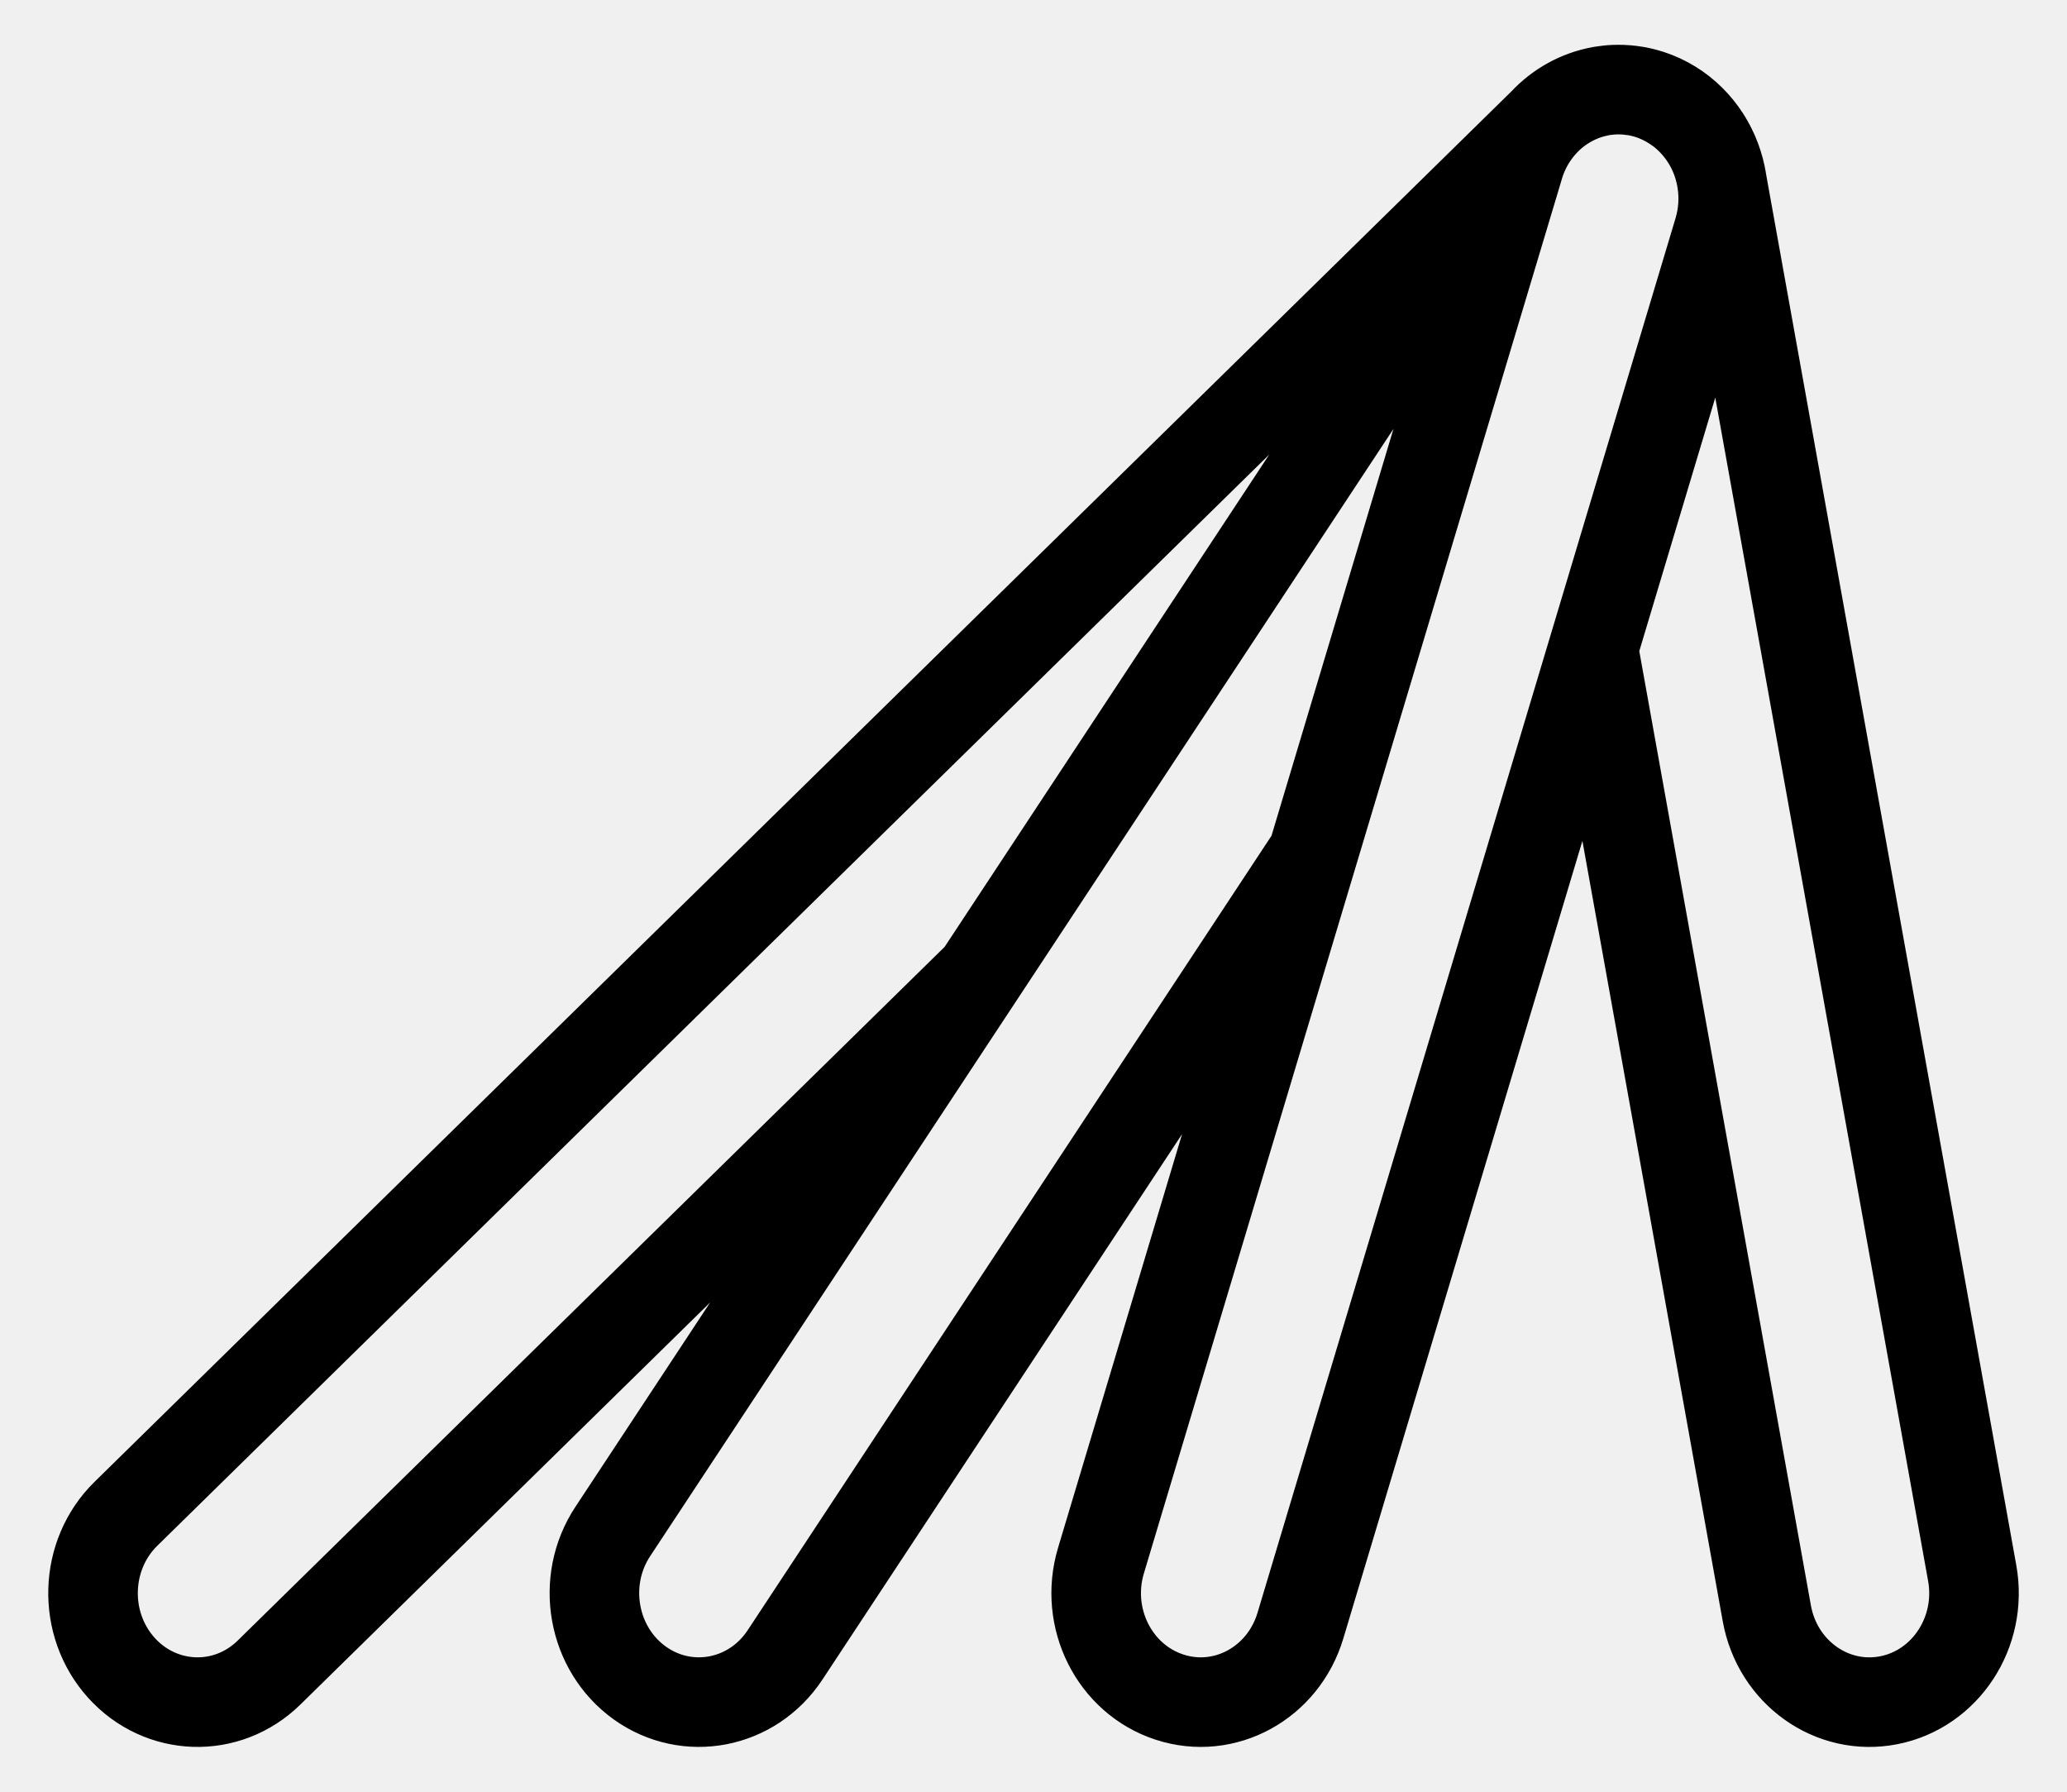
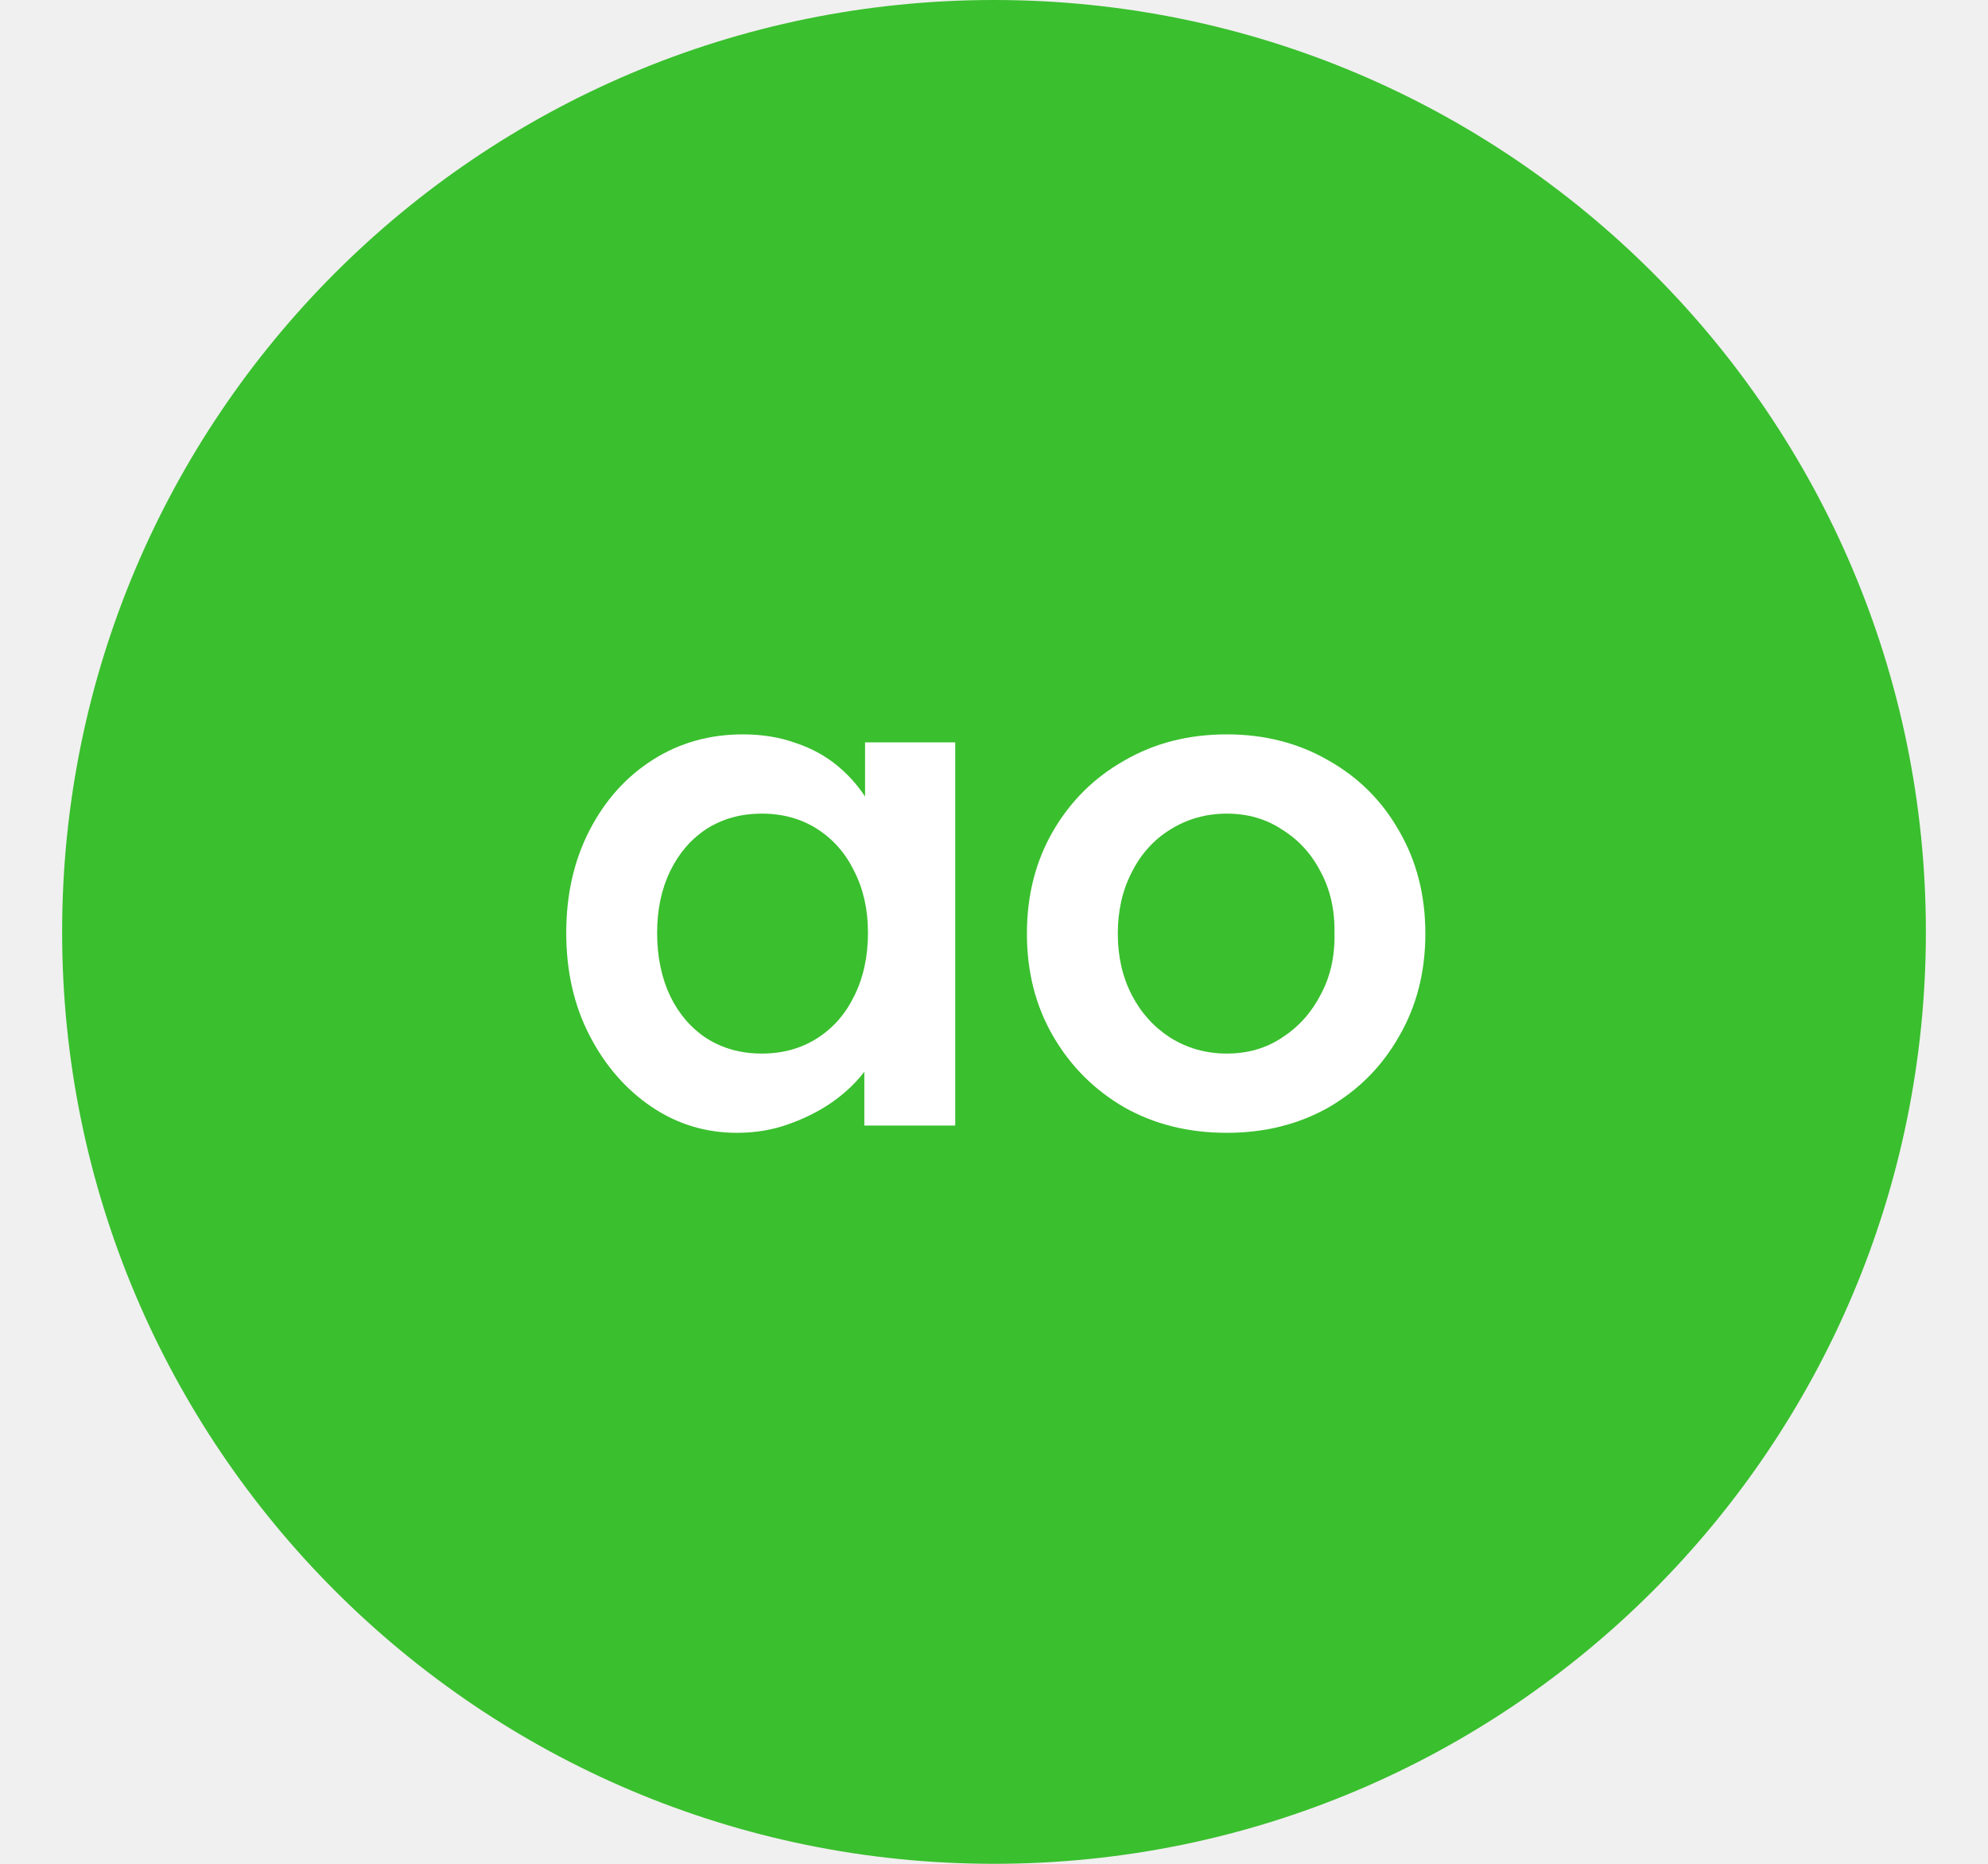
- <svg xmlns="http://www.w3.org/2000/svg" width="15" height="13" viewBox="0 0 23 20" fill="none">
-   <path d="M18.692 1.214C18.553 1.115 18.401 1.05 18.245 1.02M17.818 1.021C17.774 1.03 17.731 1.041 17.689 1.054M17.818 1.021C17.821 1.02 17.824 1.02 17.826 1.019M17.818 1.021L17.826 1.019M17.75 7.239L19.147 2.579C19.203 2.391 19.214 2.199 19.184 2.017M17.75 7.239L19.687 18.008C19.805 18.668 20.415 19.103 21.048 18.979C21.681 18.855 22.099 18.22 21.98 17.559L19.184 2.017M17.75 7.239L14.48 18.146C14.288 18.787 13.634 19.145 13.019 18.944C12.404 18.744 12.061 18.062 12.253 17.421L14.615 9.543M19.184 2.017L19.18 1.992C19.166 1.917 19.147 1.845 19.121 1.776M19.184 2.017C19.172 1.935 19.15 1.855 19.121 1.776M14.615 9.543L8.726 18.473C8.361 19.026 7.635 19.166 7.104 18.786C6.573 18.405 6.438 17.648 6.803 17.095L10.896 10.889M14.615 9.543L16.913 1.878M10.896 10.889L17.07 1.527C17.107 1.471 17.148 1.419 17.192 1.371M10.896 10.889C6.93 14.78 2.966 18.669 2.966 18.669C2.497 19.13 1.759 19.106 1.317 18.617C0.876 18.128 0.898 17.358 1.367 16.898L17.192 1.371M17.192 1.371L17.233 1.331C17.239 1.325 17.245 1.319 17.251 1.314M17.192 1.371C17.332 1.22 17.504 1.113 17.689 1.054M17.192 1.371C17.366 1.183 17.59 1.063 17.826 1.019M17.842 1.016C17.837 1.017 17.832 1.018 17.826 1.019M17.842 1.016C17.854 1.014 17.866 1.012 17.877 1.011M17.842 1.016L17.826 1.019M17.689 1.054C17.525 1.107 17.38 1.194 17.258 1.307M17.689 1.054C17.534 1.104 17.387 1.188 17.258 1.307M17.689 1.054C17.53 1.106 17.383 1.192 17.258 1.307M17.689 1.054C17.734 1.04 17.78 1.028 17.826 1.019M17.258 1.307L17.251 1.314M17.258 1.307C17.136 1.42 17.036 1.56 16.967 1.723M17.258 1.307C17.134 1.423 17.034 1.565 16.967 1.723M17.258 1.307C17.256 1.309 17.253 1.312 17.251 1.314M16.967 1.723C16.945 1.773 16.927 1.825 16.913 1.878M16.967 1.723C16.949 1.765 16.933 1.809 16.92 1.854L16.913 1.878M16.967 1.723C17.033 1.568 17.13 1.428 17.251 1.314M16.967 1.723C17.035 1.564 17.132 1.425 17.251 1.314M19.121 1.776C19.068 1.634 18.988 1.5 18.882 1.383C18.705 1.187 18.481 1.066 18.245 1.02M19.121 1.776C18.974 1.379 18.637 1.096 18.245 1.02M19.121 1.776C18.997 1.443 18.734 1.17 18.381 1.055C18.336 1.041 18.29 1.029 18.245 1.02M18.245 1.02C18.225 1.017 18.206 1.013 18.186 1.011C18.182 1.01 18.179 1.01 18.175 1.009M18.175 1.009L18.172 1.009C18.14 1.005 18.108 1.002 18.076 1.001M18.175 1.009C18.142 1.005 18.109 1.002 18.076 1.001M17.826 1.019C17.843 1.016 17.86 1.013 17.877 1.011M18.076 1.001C18.021 0.999 17.968 1 17.915 1.006C17.902 1.007 17.89 1.009 17.877 1.011M18.076 1.001C18.009 0.998 17.943 1.002 17.877 1.011" stroke="black" stroke-linecap="round" />
+ <svg xmlns="http://www.w3.org/2000/svg" width="32" height="30" viewBox="0 0 769 769" fill="none">
+   <circle cx="384.5" cy="384.5" r="384.5" fill="#3ABF2E" />
+   <path d="M278.5 467.4C265.5 467.4 253.7 463.8 243.1 456.6C232.5 449.4 224 439.6 217.6 427.2C211.2 414.8 208 400.7 208 384.9C208 369.1 211.2 355 217.6 342.6C224 330.2 232.7 320.5 243.7 313.5C254.7 306.5 267.1 303 280.9 303C288.9 303 296.2 304.2 302.8 306.6C309.4 308.8 315.2 312 320.2 316.2C325.2 320.4 329.3 325.2 332.5 330.6C335.9 336 338.2 341.8 339.4 348L331.3 345.9V306.3H368.5V464.4H331V426.6L339.7 425.1C338.3 430.5 335.7 435.8 331.9 441C328.3 446 323.7 450.5 318.1 454.5C312.7 458.3 306.6 461.4 299.8 463.8C293.2 466.2 286.1 467.4 278.5 467.4ZM288.7 434.7C297.3 434.7 304.9 432.6 311.5 428.4C318.1 424.2 323.2 418.4 326.8 411C330.6 403.4 332.5 394.7 332.5 384.9C332.5 375.3 330.6 366.8 326.8 359.4C323.2 352 318.1 346.2 311.5 342C304.9 337.8 297.3 335.7 288.7 335.7C280.1 335.7 272.5 337.8 265.9 342C259.5 346.2 254.5 352 250.9 359.4C247.3 366.8 245.5 375.3 245.5 384.9C245.5 394.7 247.3 403.4 250.9 411C254.5 418.4 259.5 424.2 265.9 428.4C272.5 432.6 280.1 434.7 288.7 434.7Z" fill="white" />
+   <path d="M480.58 467.4C464.78 467.4 450.68 463.9 438.28 456.9C425.88 449.7 416.08 439.9 408.88 427.5C401.68 415.1 398.08 401 398.08 385.2C398.08 369.4 401.68 355.3 408.88 342.9C416.08 330.5 425.88 320.8 438.28 313.8C450.68 306.6 464.78 303 480.58 303C496.18 303 510.18 306.6 522.58 313.8C534.98 320.8 544.68 330.5 551.68 342.9C558.88 355.3 562.48 369.4 562.48 385.2C562.48 401 558.88 415.1 551.68 427.5C544.68 439.9 534.98 449.7 522.58 456.9C510.18 463.9 496.18 467.4 480.58 467.4ZM480.58 434.7C489.18 434.7 496.78 432.5 503.38 428.1C510.18 423.7 515.48 417.8 519.28 410.4C523.28 403 525.18 394.6 524.98 385.2C525.18 375.6 523.28 367.1 519.28 359.7C515.48 352.3 510.18 346.5 503.38 342.3C496.78 337.9 489.18 335.7 480.58 335.7C471.98 335.7 464.18 337.9 457.18 342.3C450.38 346.5 445.08 352.4 441.28 360C437.48 367.4 435.58 375.8 435.58 385.2C435.58 394.6 437.48 403 441.28 410.4C445.08 417.8 450.38 423.7 457.18 428.1C464.18 432.5 471.98 434.7 480.58 434.7Z" fill="white" />
</svg>
